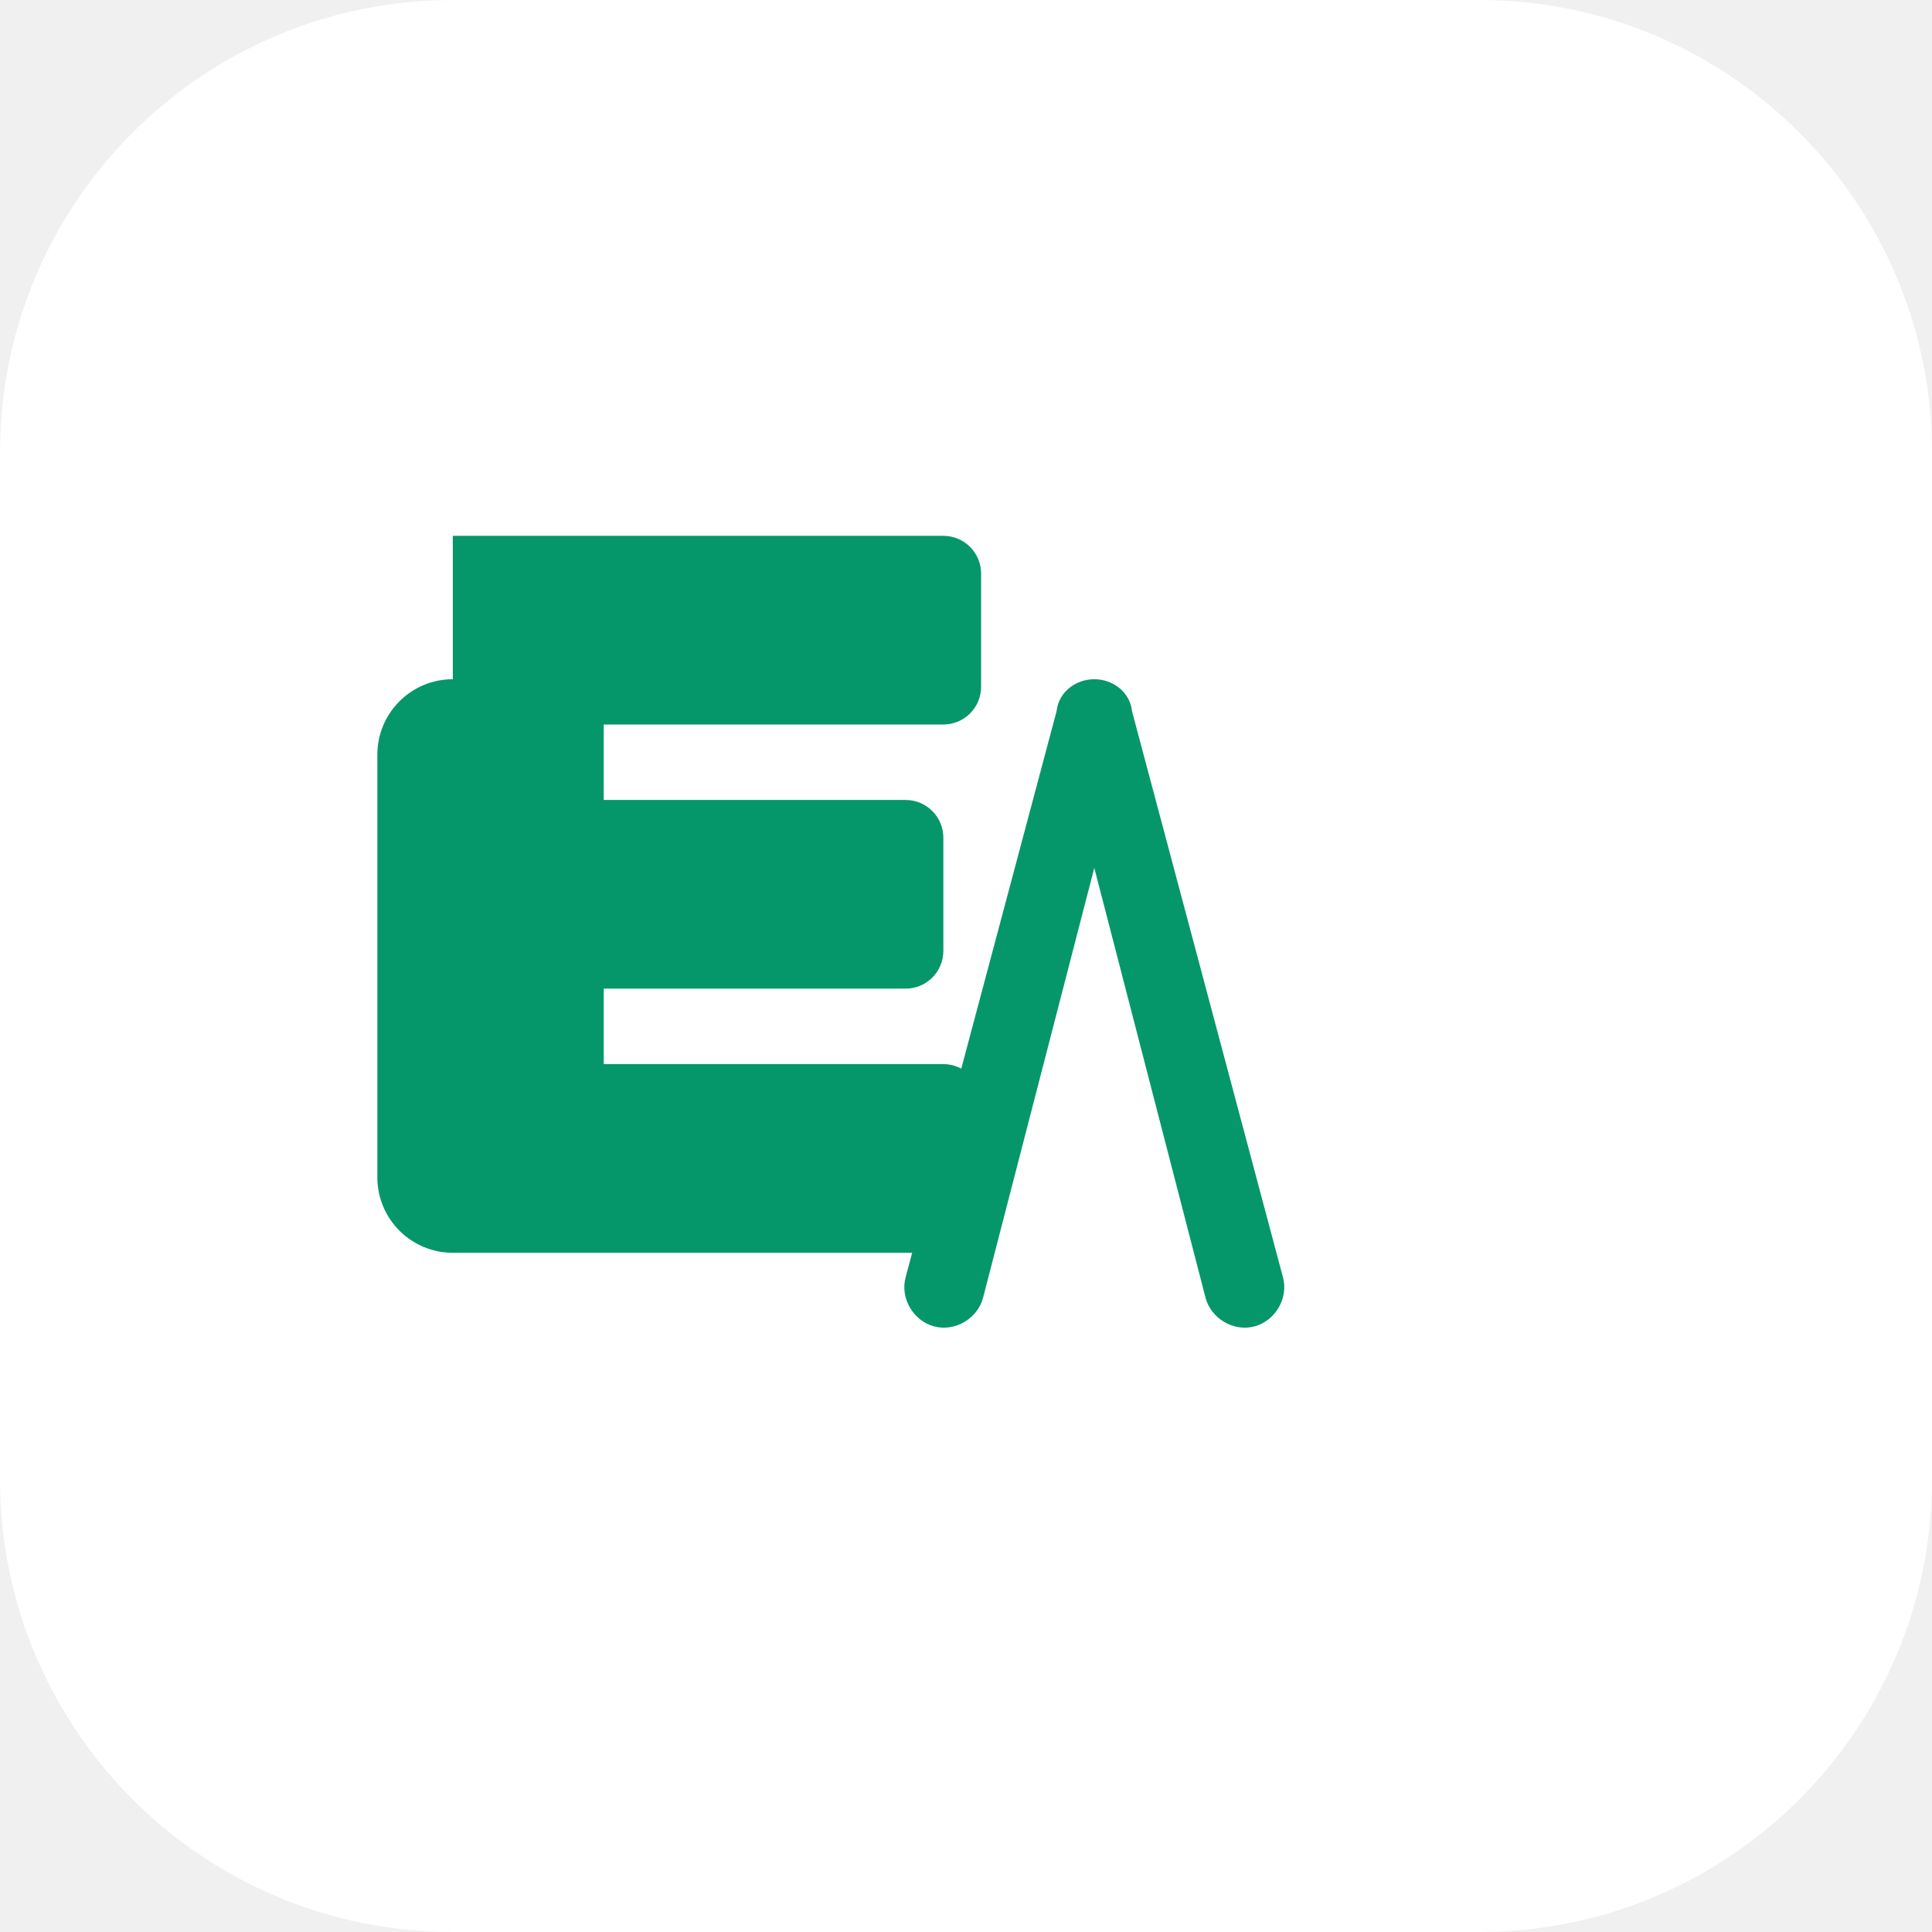
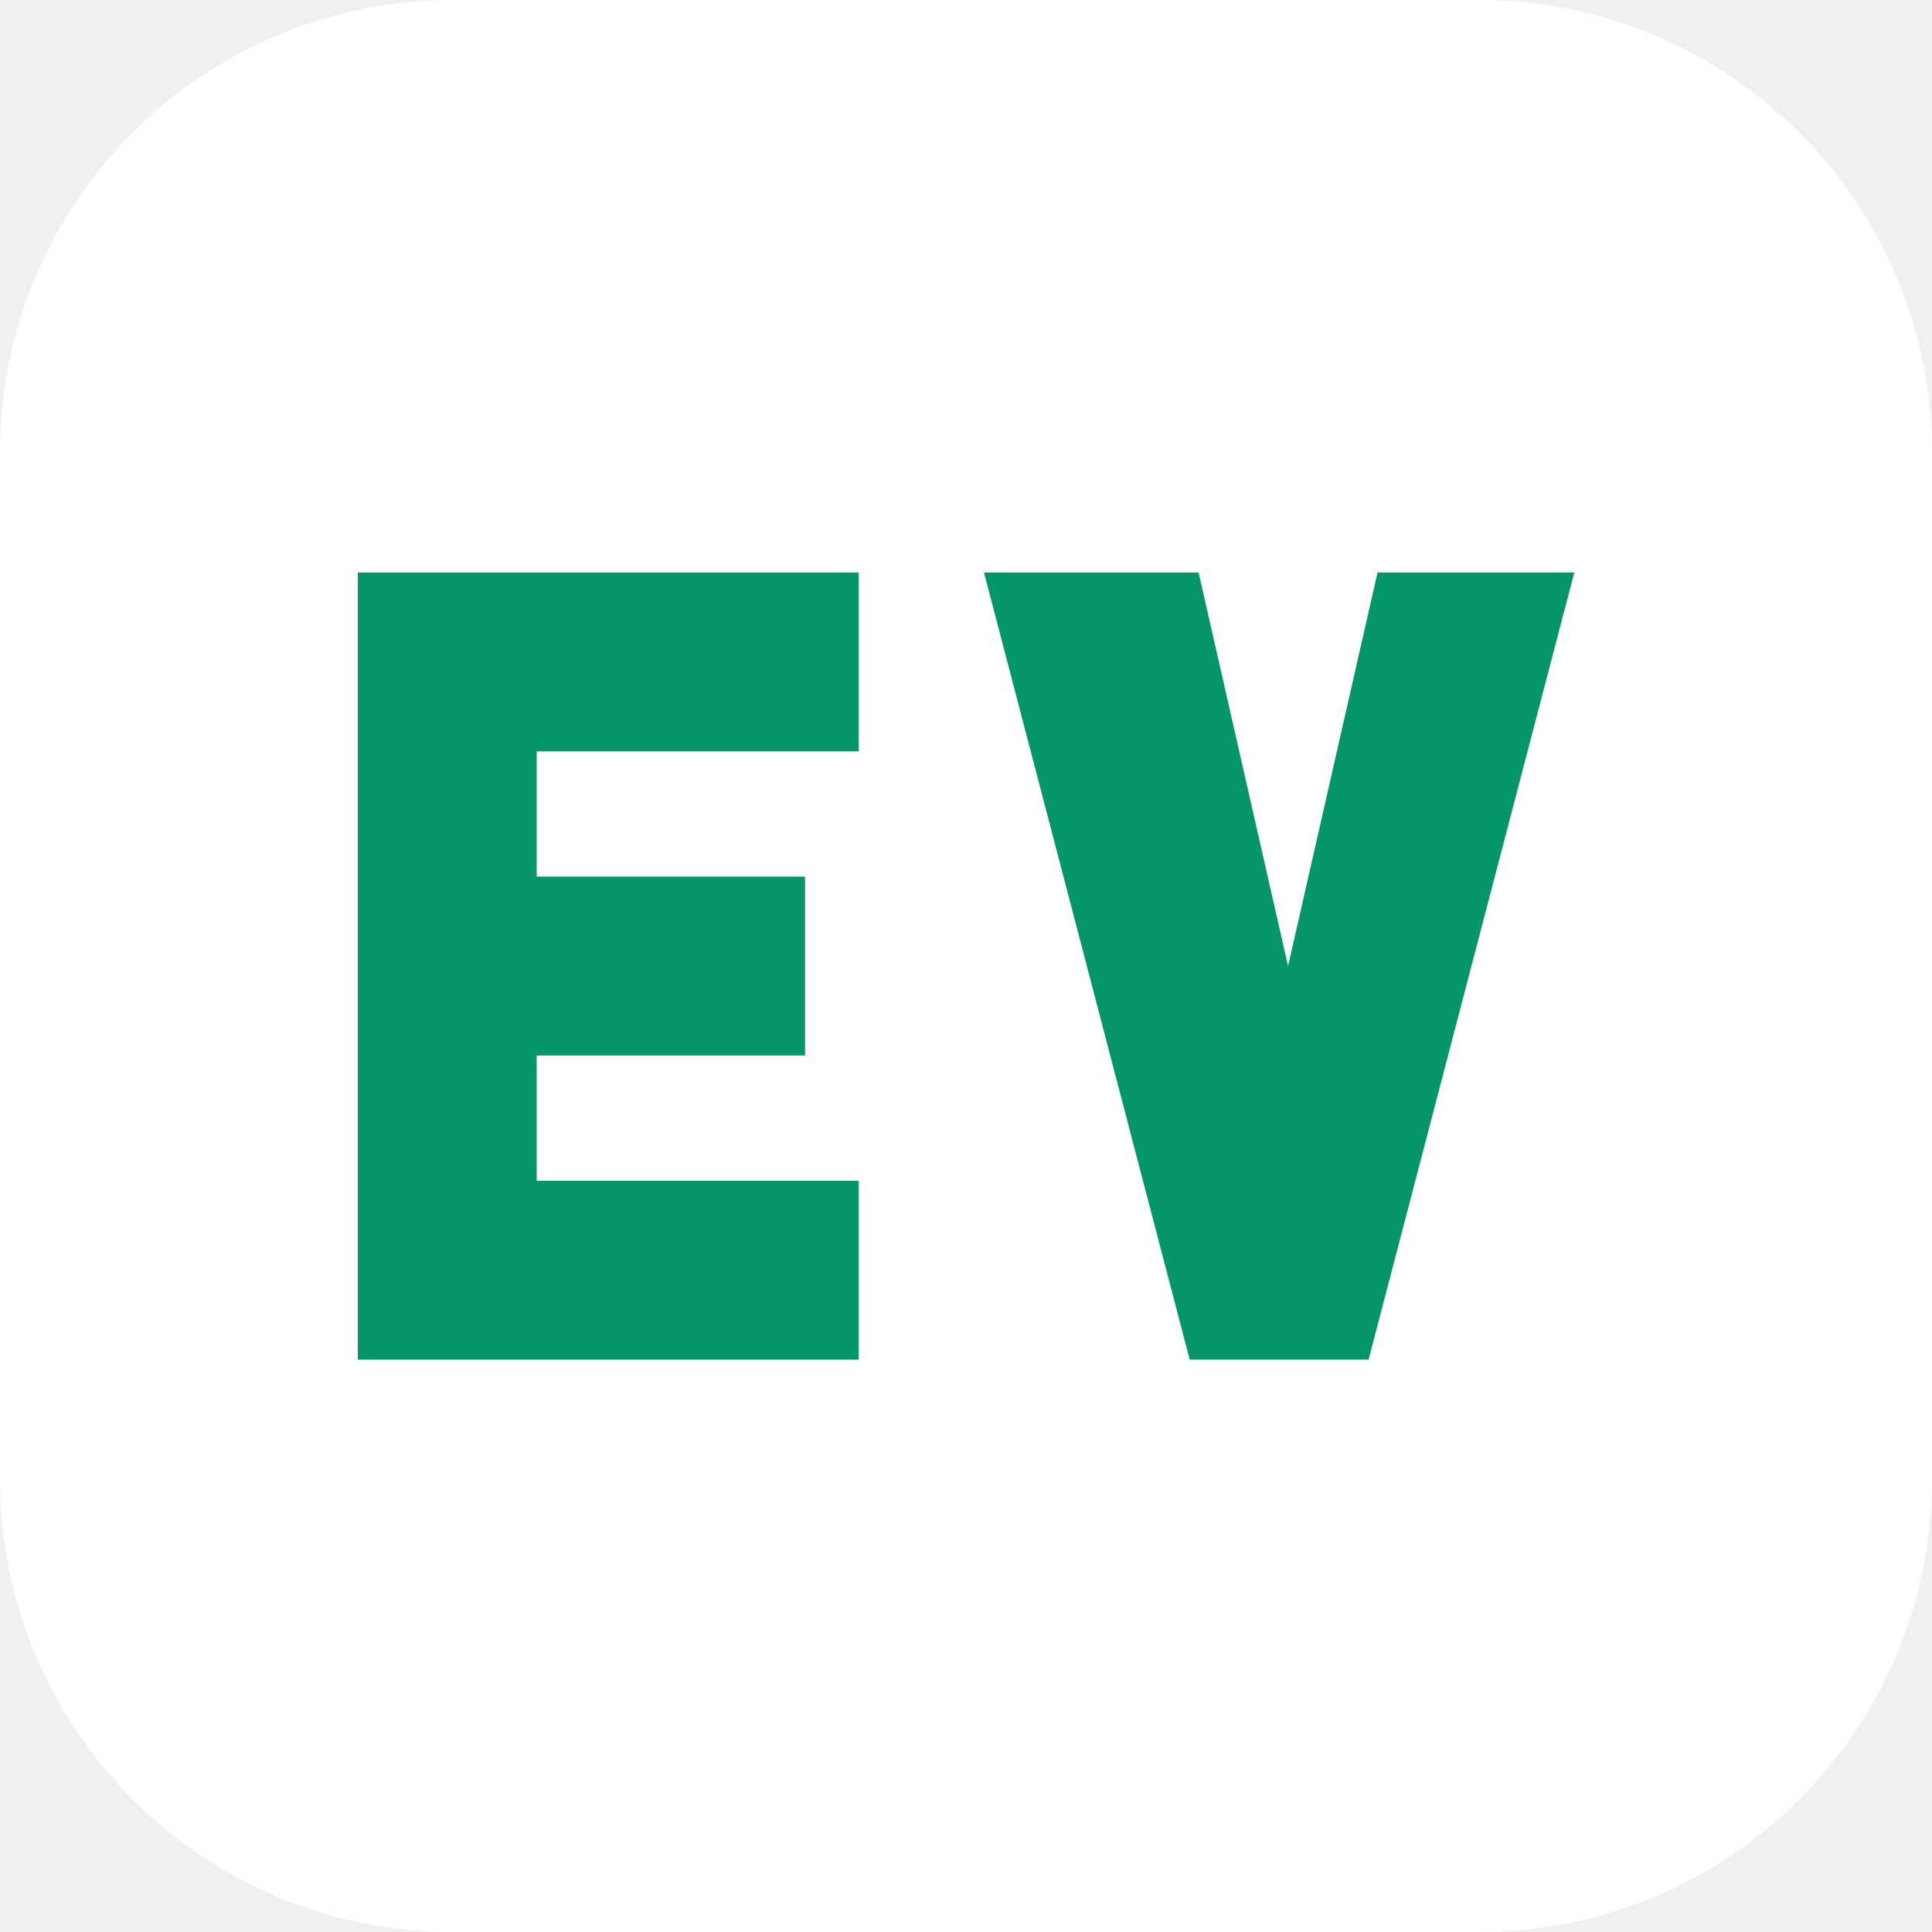
<svg xmlns="http://www.w3.org/2000/svg" width="512" height="512" viewBox="0 0 512 512" fill="none">
  <rect width="512" height="512" rx="120" fill="#ffffff" />
-   <path d="M120 180C108.954 180 100 188.954 100 200V312C100 323.046 108.954 332 120 332H250C255.523 332 260 327.523 260 322V292C260 286.477 255.523 282 250 282H160V262H240C245.523 262 250 257.523 250 252V222C250 216.477 245.523 212 240 212H160V192H250C255.523 192 260 187.523 260 182V152C260 146.477 255.523 142 250 142H120M290 180C285 180 280.5 183.5 280 188.5L240 338.5C238.5 344 242 350 247.5 351.5C253 353 259 349.5 260.5 344L290 230L319.5 344C321 349.5 327 353 332.5 351.5C338 350 341.5 344 340 338.5L300 188.5C299.5 183.5 295 180 290 180Z" fill="#059669" />
+   <path d="M94.82 151.71h132.75v47.41h-85.34v33.19h71.12v47.41h-71.12v33.19h85.34v47.41h-132.75z M260.76 151.71l54.52 208.60h47.41l54.52-208.60h-52.15l-23.71 104.30l-23.71-104.30z" fill="#059668" />
</svg>
